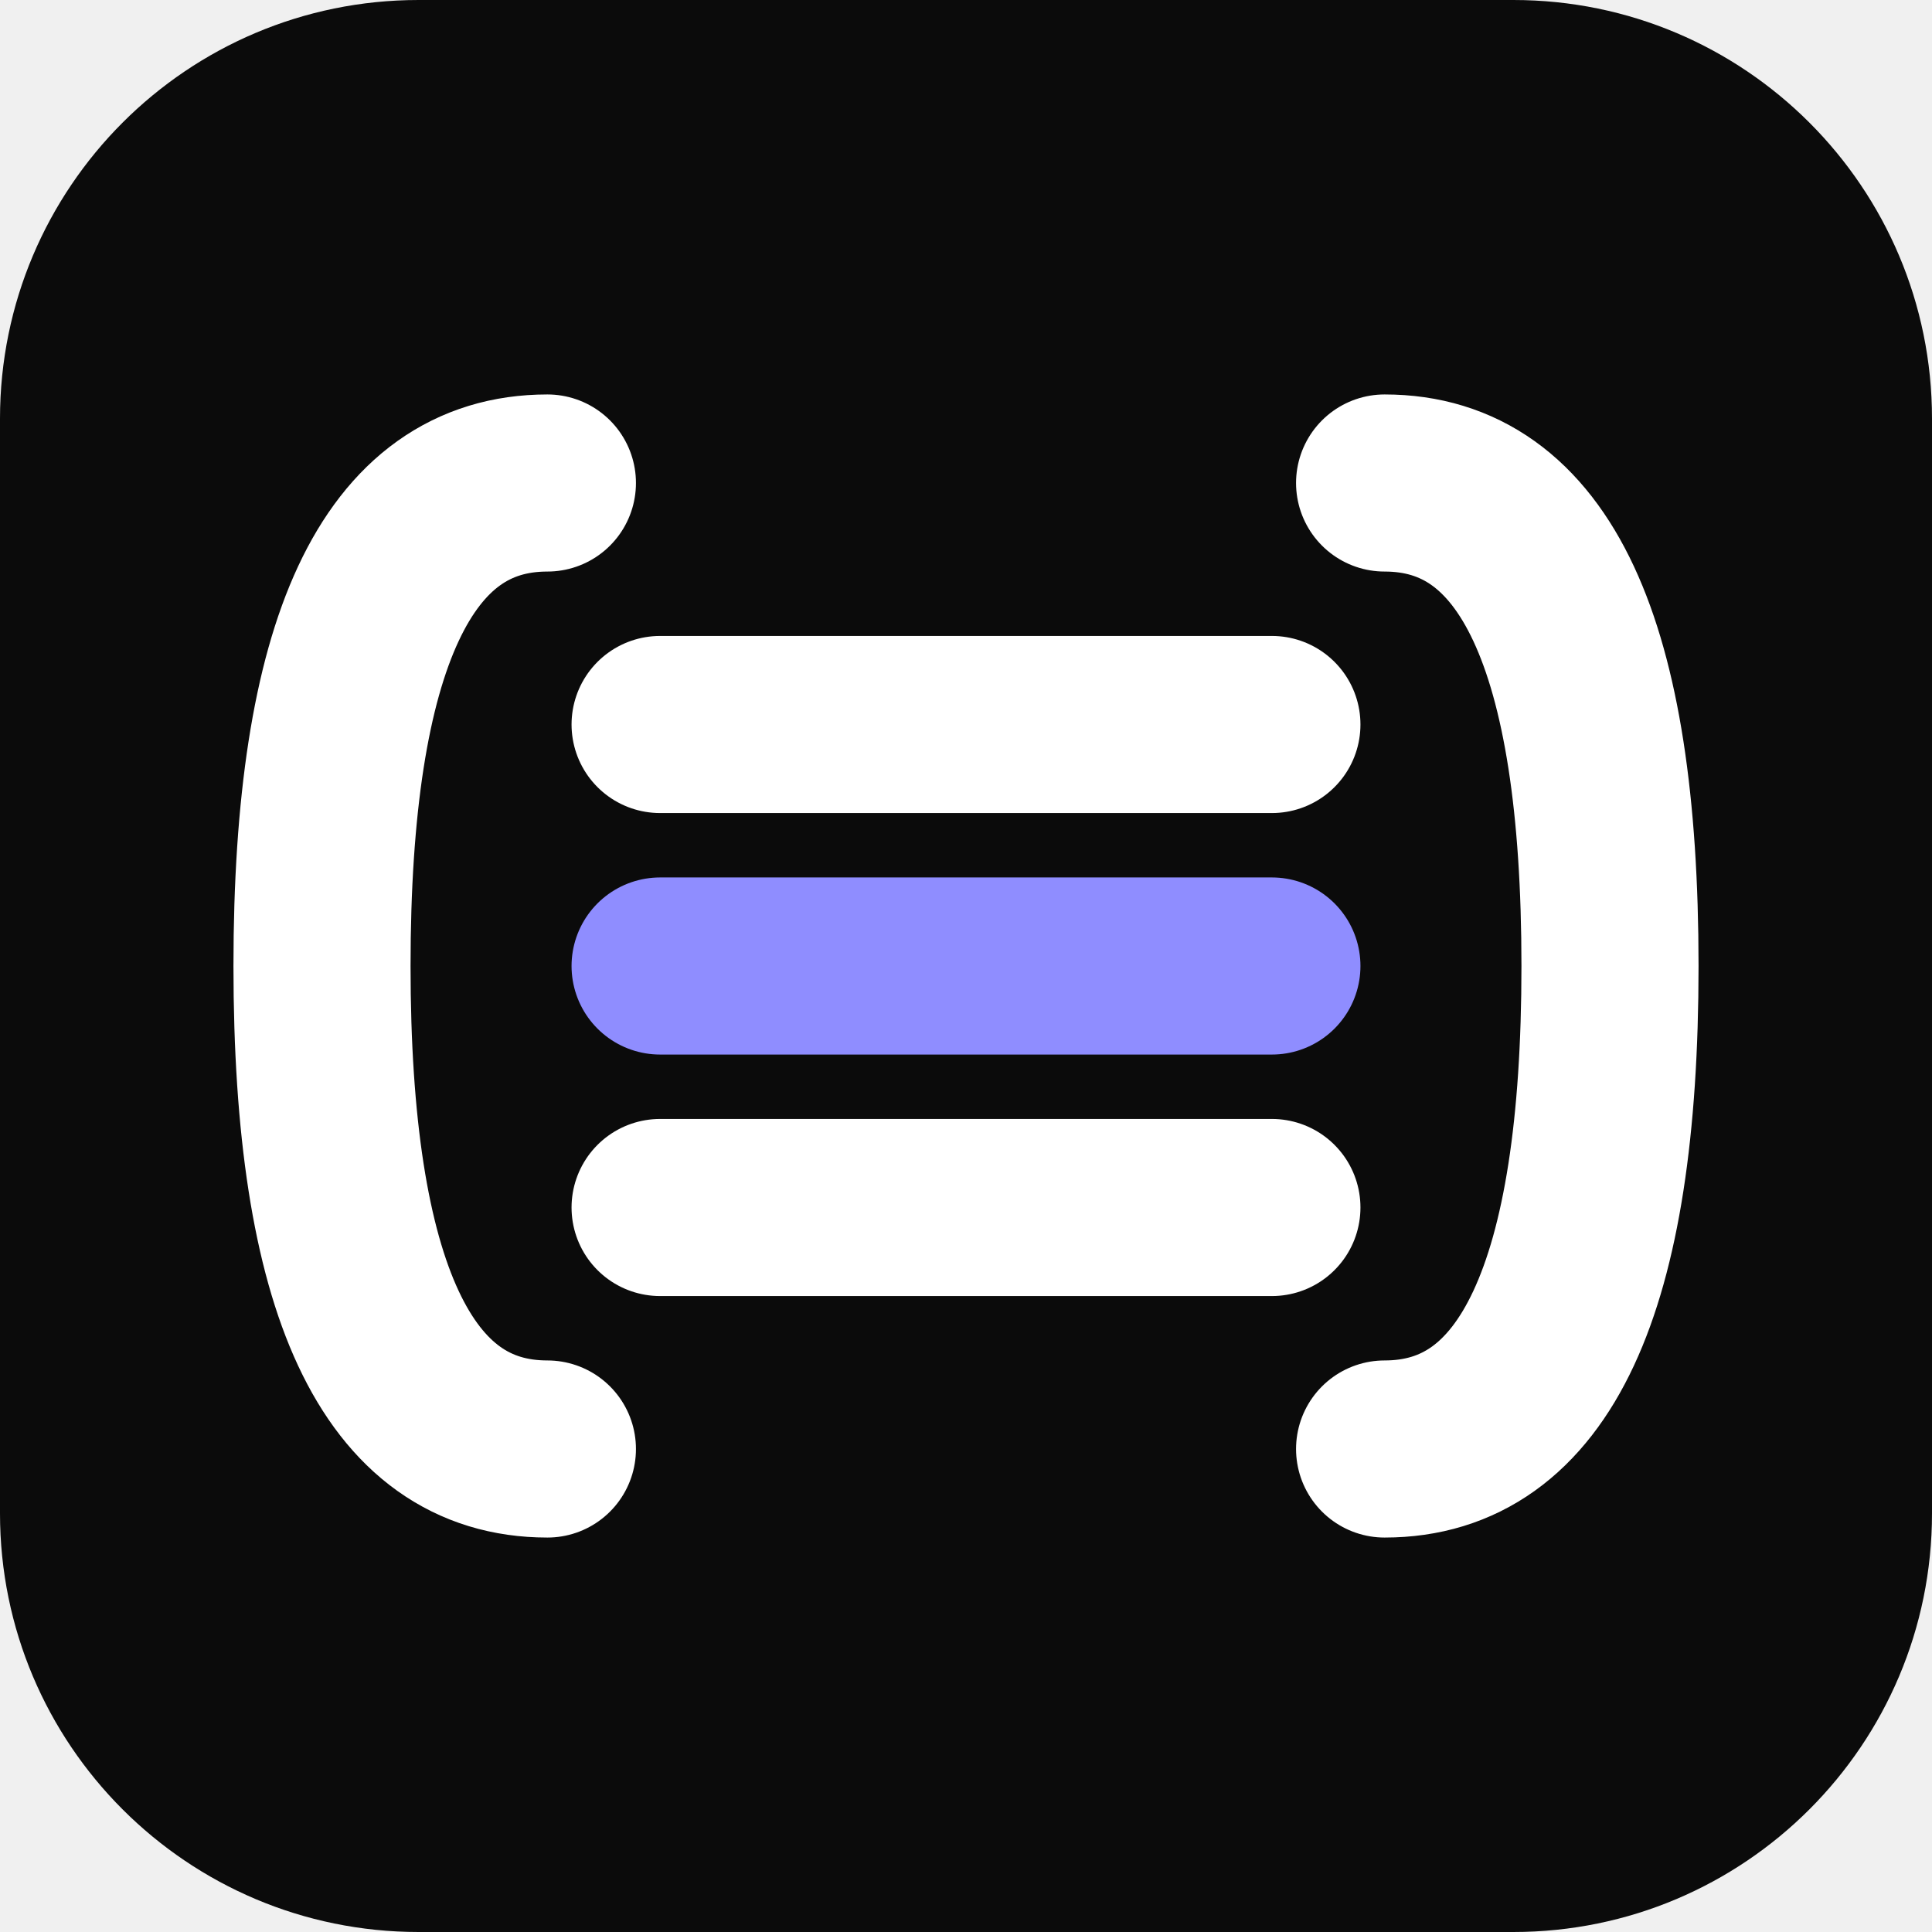
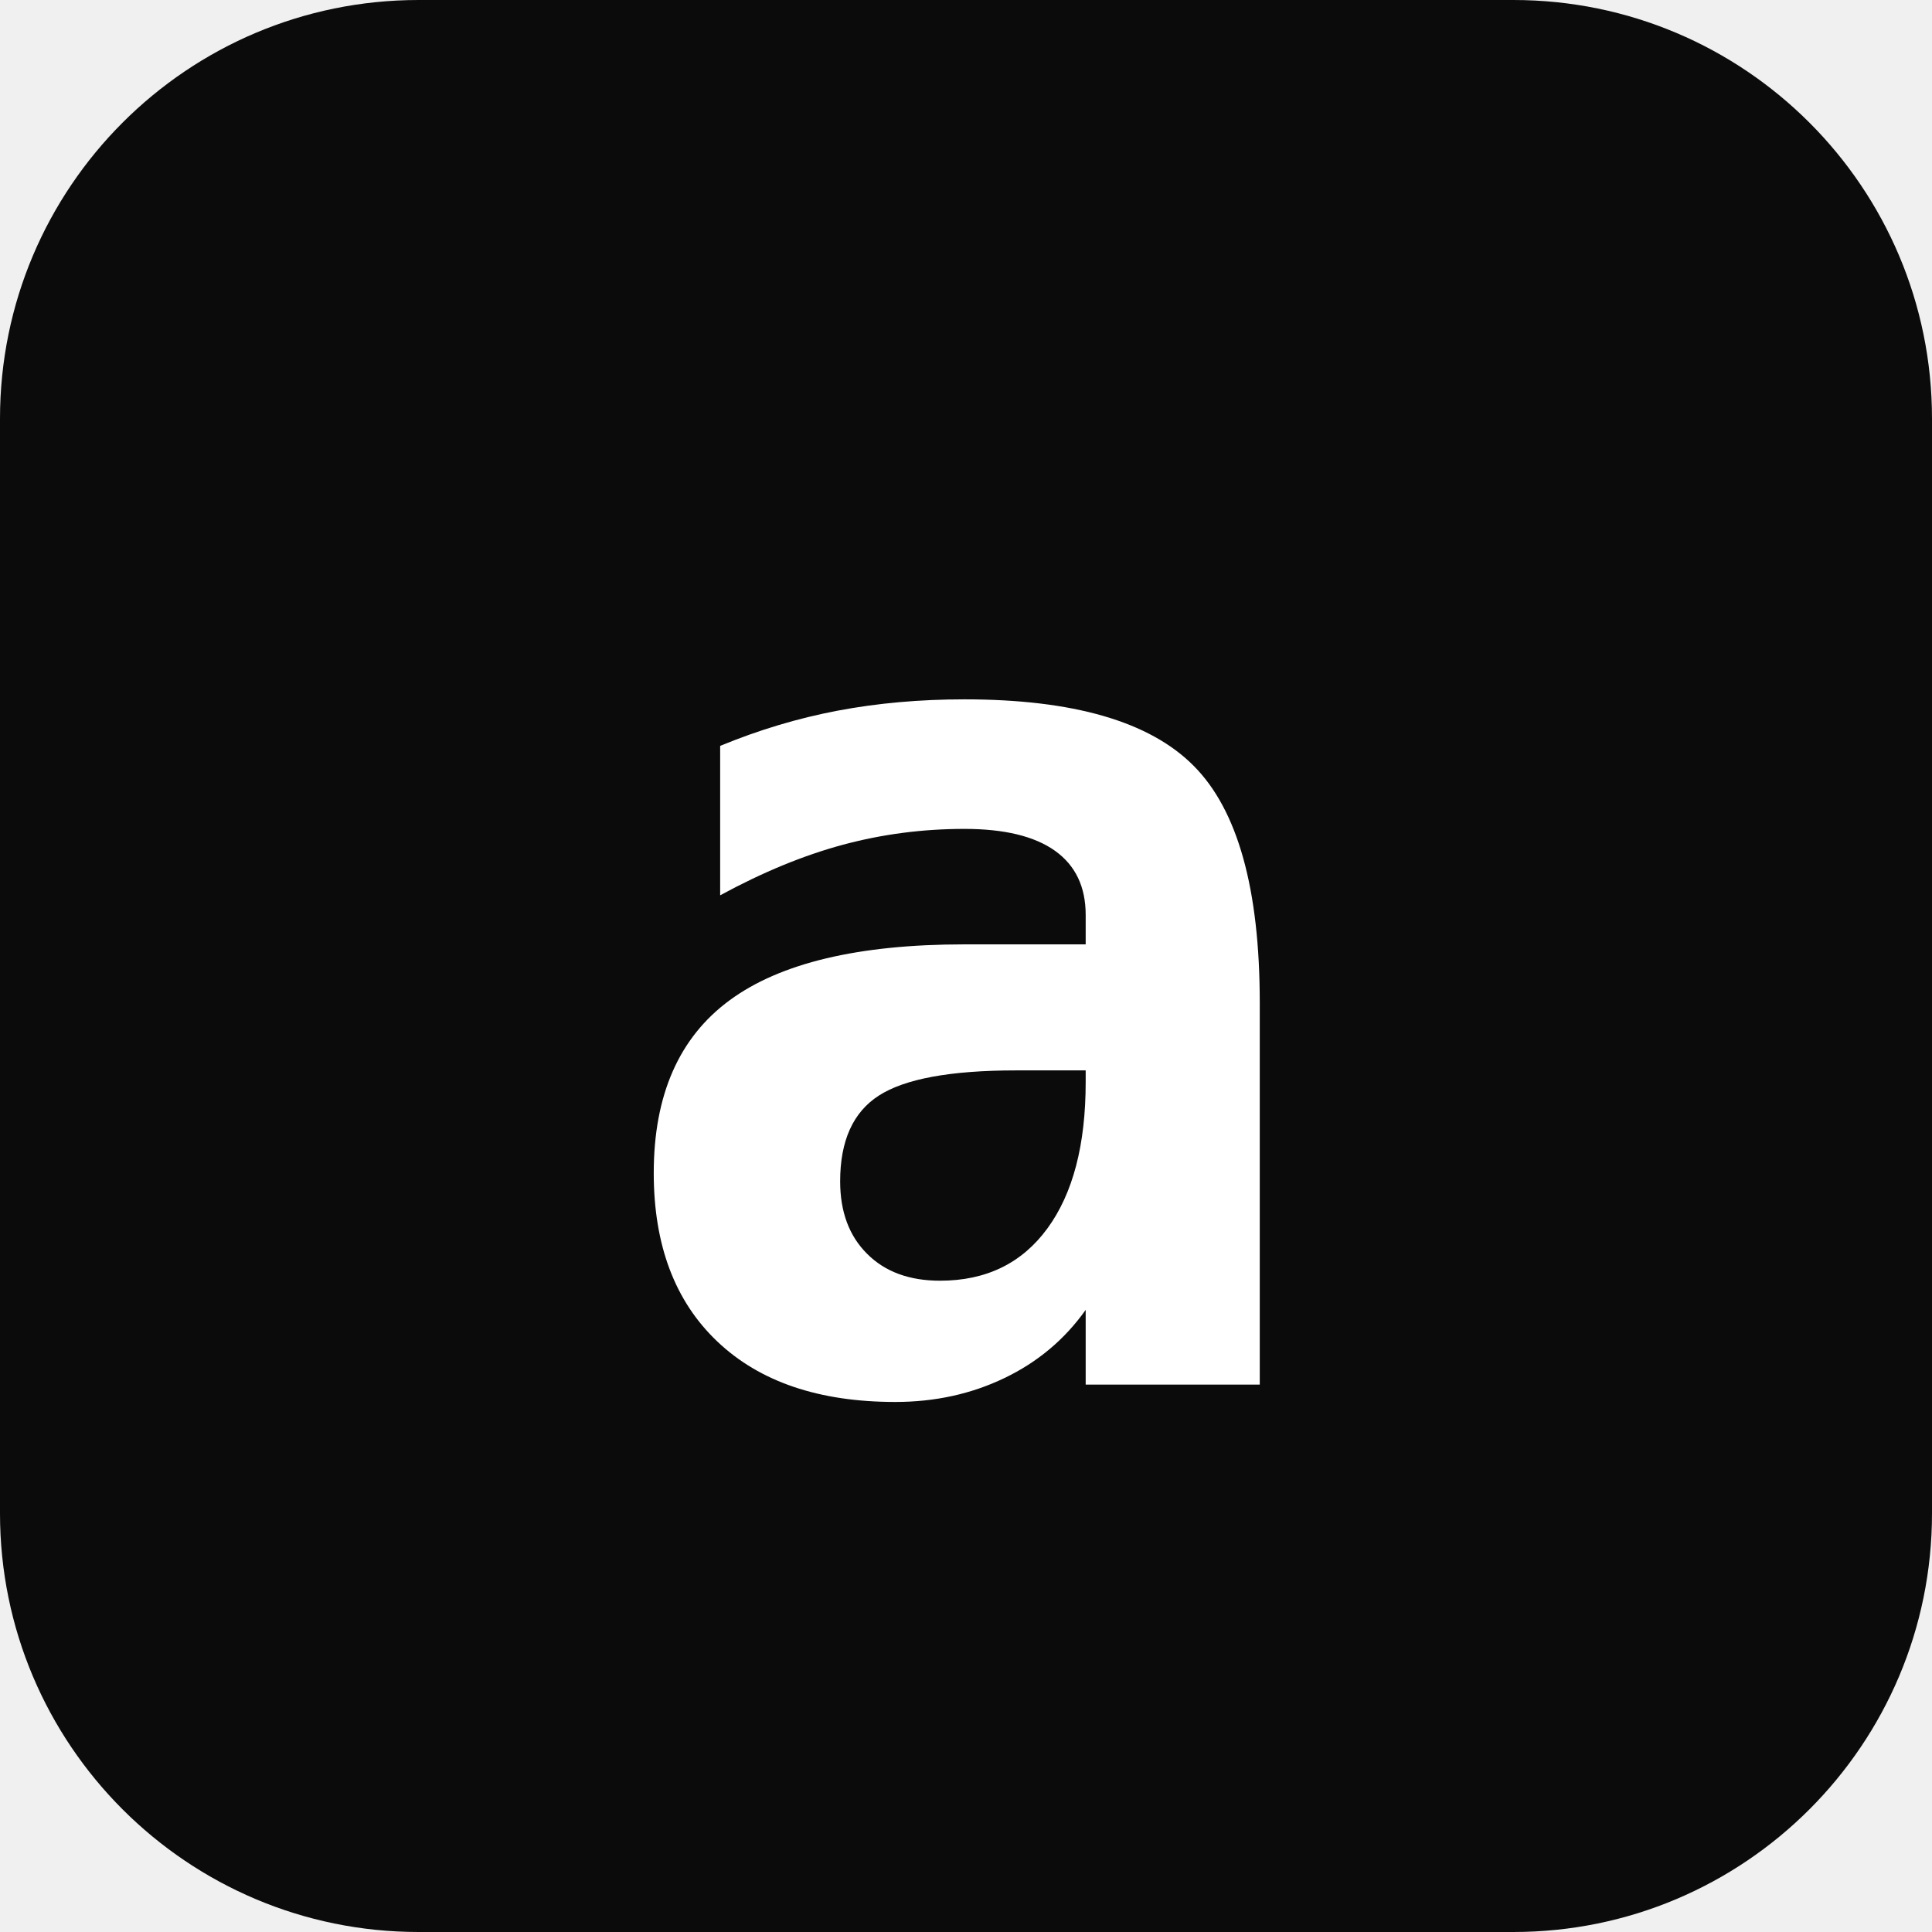
<svg xmlns="http://www.w3.org/2000/svg" viewBox="0 0 120 120">
  <rect width="120" height="120" rx="26" fill="#0b0b0b" />
-   <path d="M34 30 Q20 30 20 60 Q20 90 34 90" fill="none" stroke="#ffffff" stroke-width="11" stroke-linecap="round" />
-   <path d="M86 30 Q100 30 100 60 Q100 90 86 90" fill="none" stroke="#ffffff" stroke-width="11" stroke-linecap="round" />
-   <line x1="41" y1="45" x2="79" y2="45" stroke="#ffffff" stroke-width="11" stroke-linecap="round" />
-   <line x1="41" y1="60" x2="79" y2="60" stroke="#8f8dff" stroke-width="11" stroke-linecap="round" />
-   <line x1="41" y1="75" x2="79" y2="75" stroke="#ffffff" stroke-width="11" stroke-linecap="round" />
+   <text x="60" y="86" font-family="IBM Plex Mono, Menlo, monospace" font-size="76" font-weight="600" fill="#ffffff" text-anchor="middle">a</text>
</svg>
